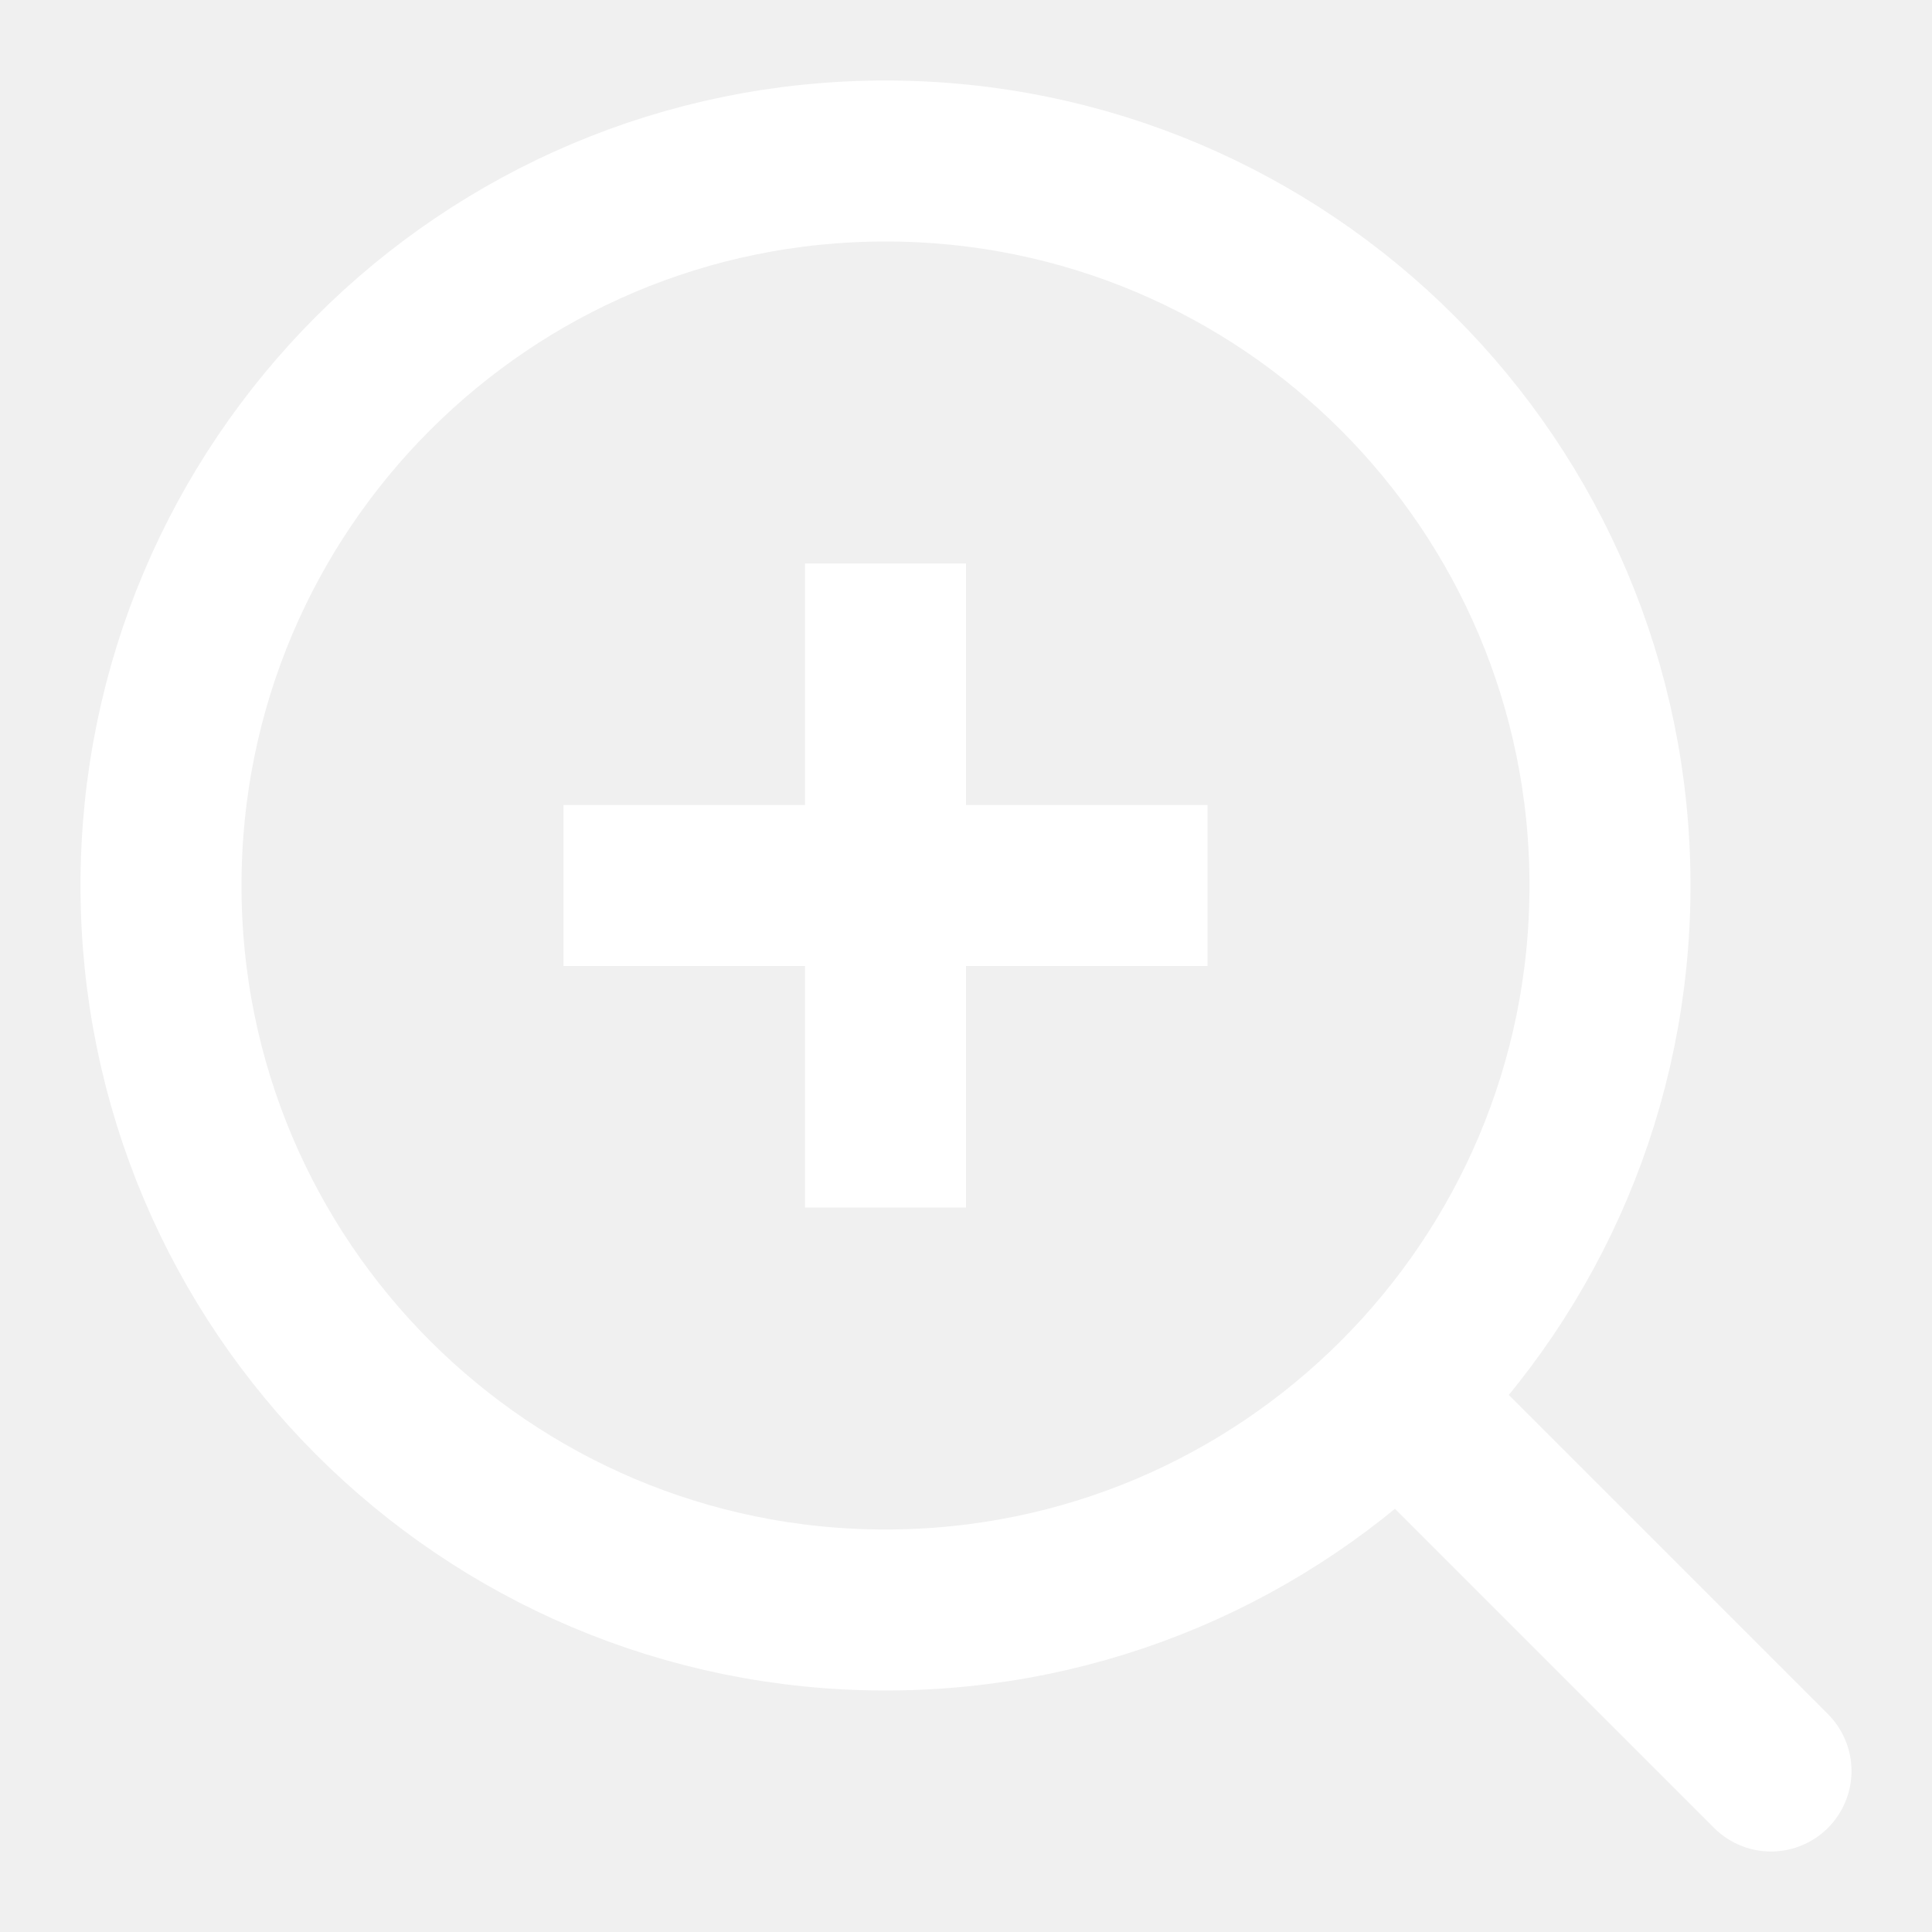
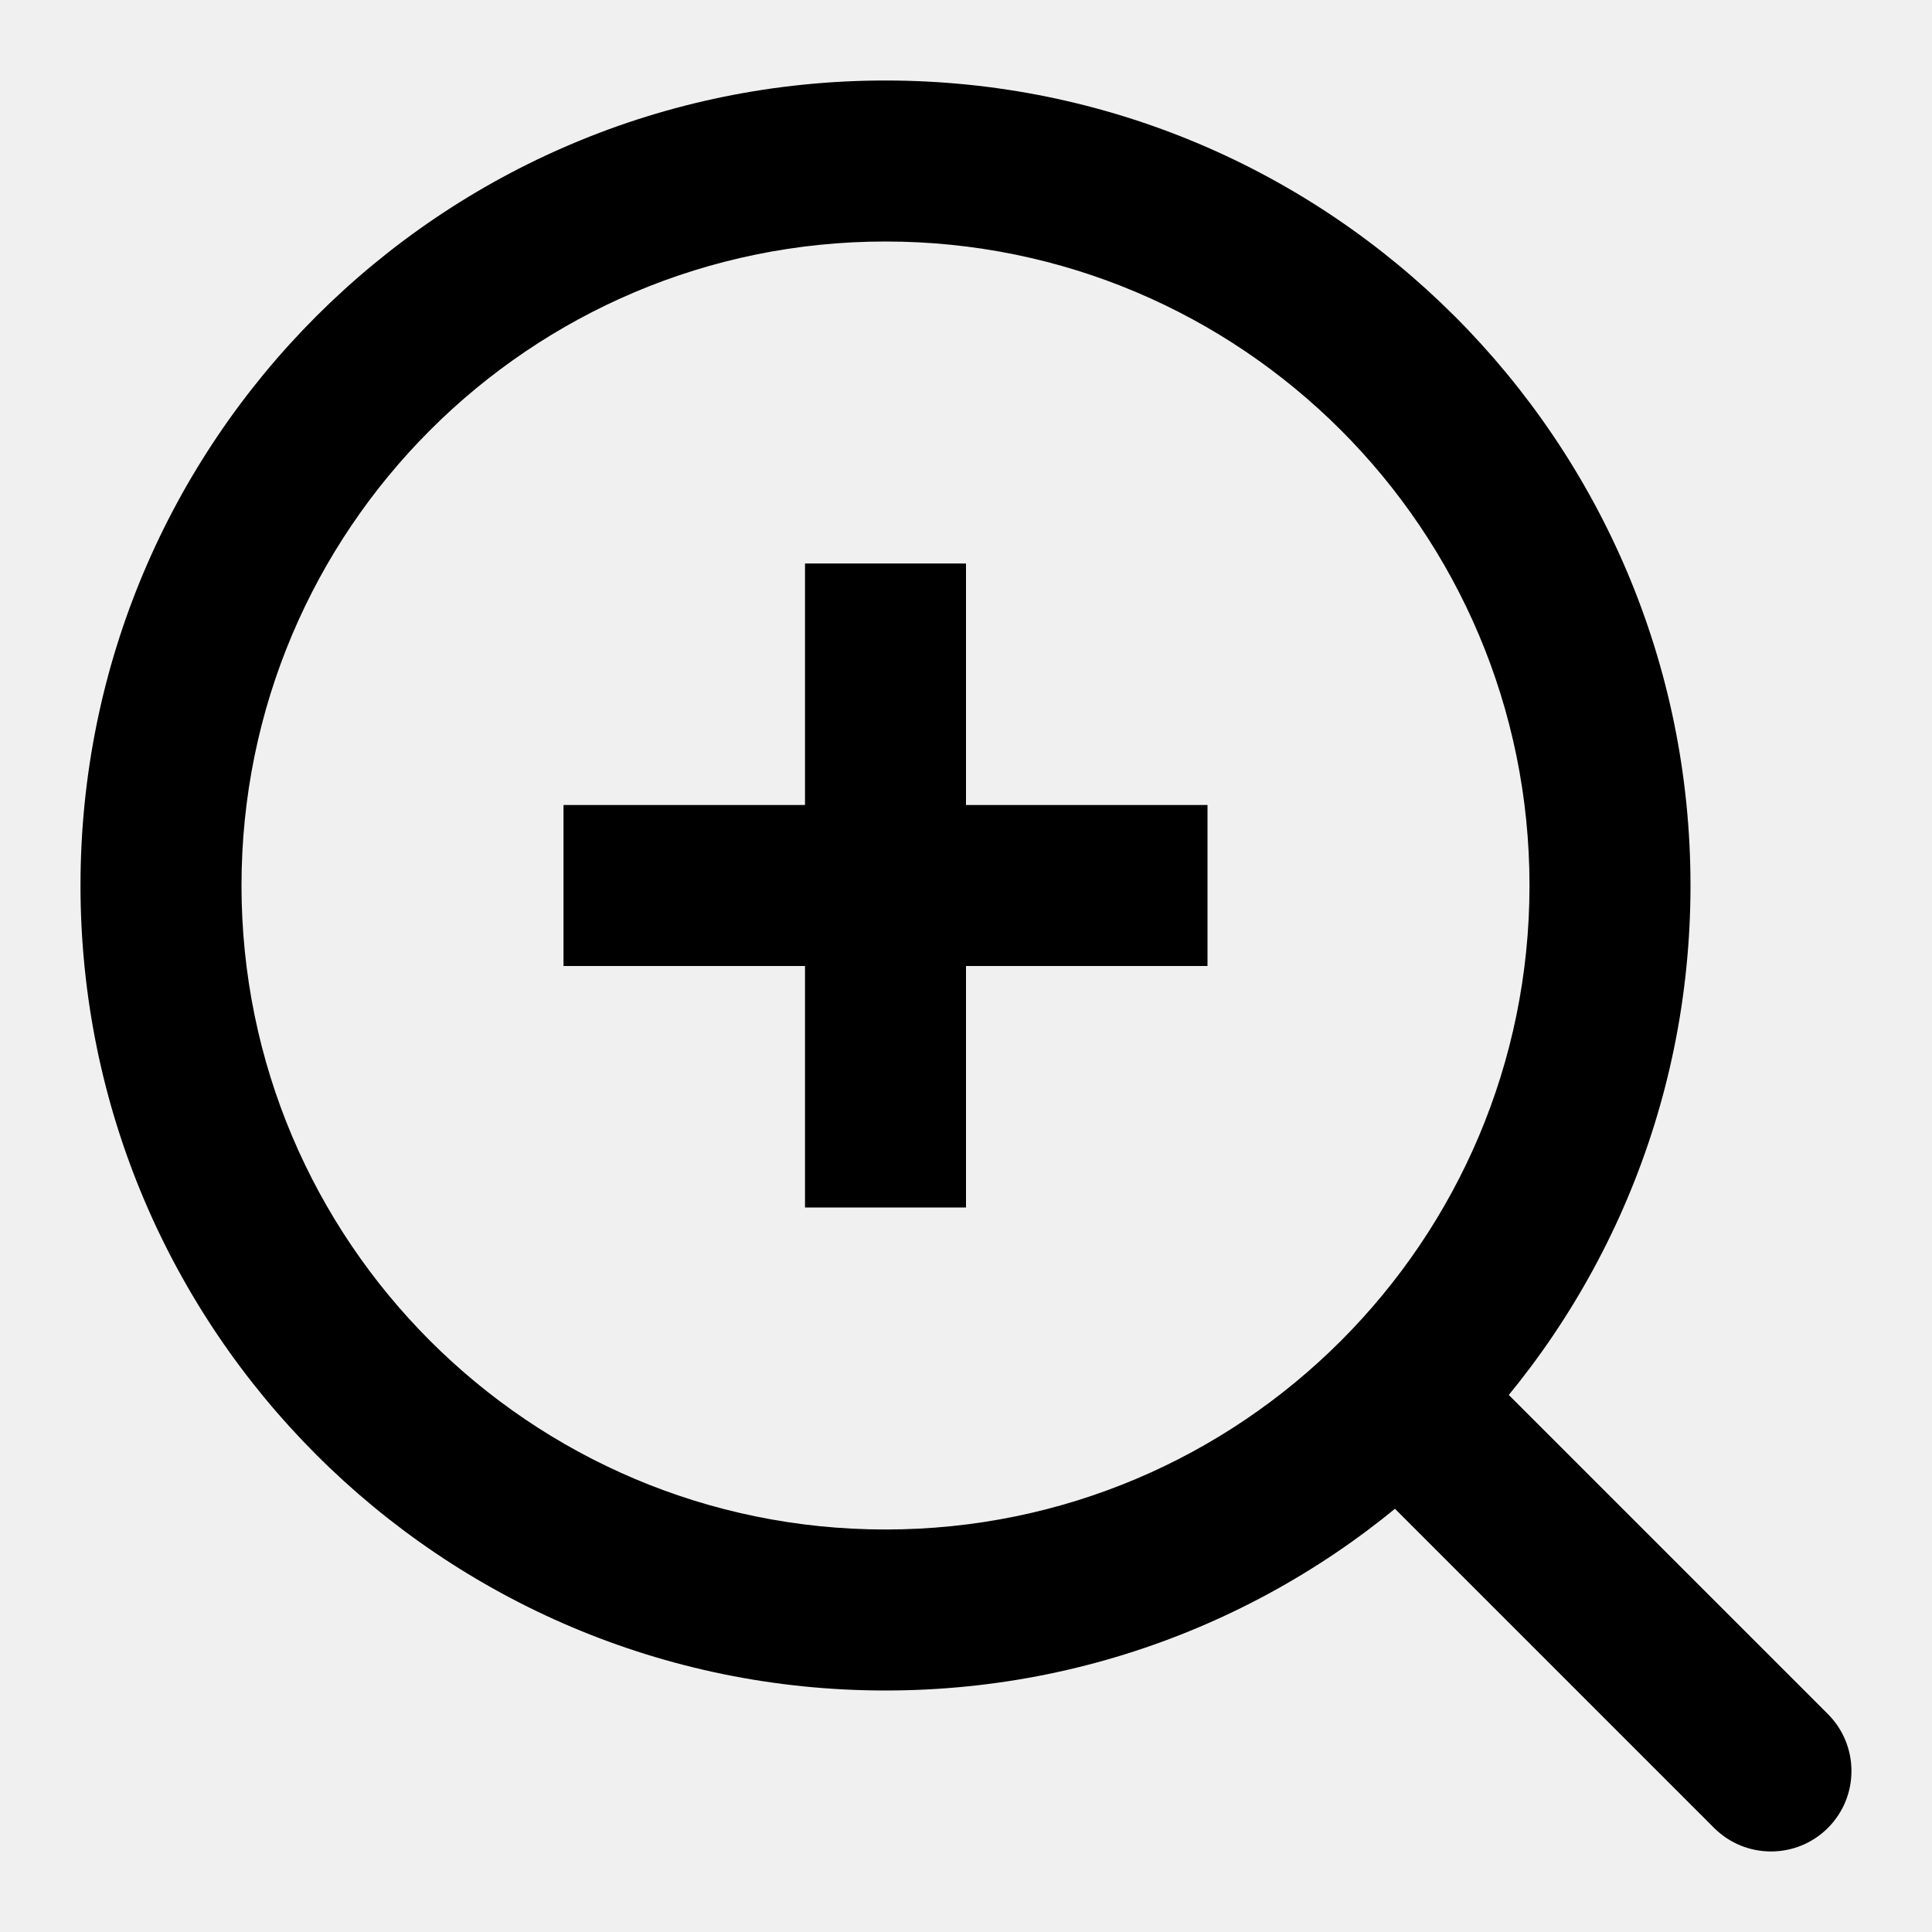
- <svg xmlns="http://www.w3.org/2000/svg" width="24" height="24" viewBox="0 0 24 24" fill="none">
-   <path d="M11 20C15.971 20 20 15.971 20 11C20 6.029 15.971 2 11 2C6.029 2 2 6.029 2 11C2 15.971 6.029 20 11 20Z" stroke="white" stroke-width="2" stroke-linecap="round" stroke-linejoin="round" />
-   <path d="M22 22L18 18" stroke="white" stroke-width="2" stroke-linecap="round" stroke-linejoin="round" />
-   <rect x="10" y="7" width="2" height="8" fill="white" />
-   <rect x="15" y="10" width="2" height="8" transform="rotate(90 15 10)" fill="white" />
+ <svg xmlns="http://www.w3.org/2000/svg" width="100%" height="100%" viewBox="0 0 24 24" version="1.1" xml:space="preserve" style="fill-rule:evenodd;clip-rule:evenodd;stroke-linejoin:round;stroke-miterlimit:2;">
+   <path d="M11,21C16.523,21 21,16.523 21,11C21,5.477 16.523,1 11,1C5.477,1 1,5.477 1,11C1,16.523 5.477,21 11,21ZM11,19C6.582,19 3,15.418 3,11C3,6.582 6.582,3 11,3C15.418,3 19,6.582 19,11C19,15.418 15.418,19 11,19Z" />
+   <path d="M22.707,21.293L18.707,17.293C18.317,16.903 17.683,16.903 17.293,17.293C16.903,17.683 16.903,18.317 17.293,18.707L21.293,22.707C21.683,23.097 22.317,23.097 22.707,22.707C23.097,22.317 23.097,21.683 22.707,21.293Z" />
+   <rect x="10" y="7" width="2" height="8" />
+   <g transform="matrix(-3.82857e-16,1,-1,-3.82857e-16,25,-5)">
+     <rect x="15" y="10" width="2" height="8" />
+   </g>
</svg>
